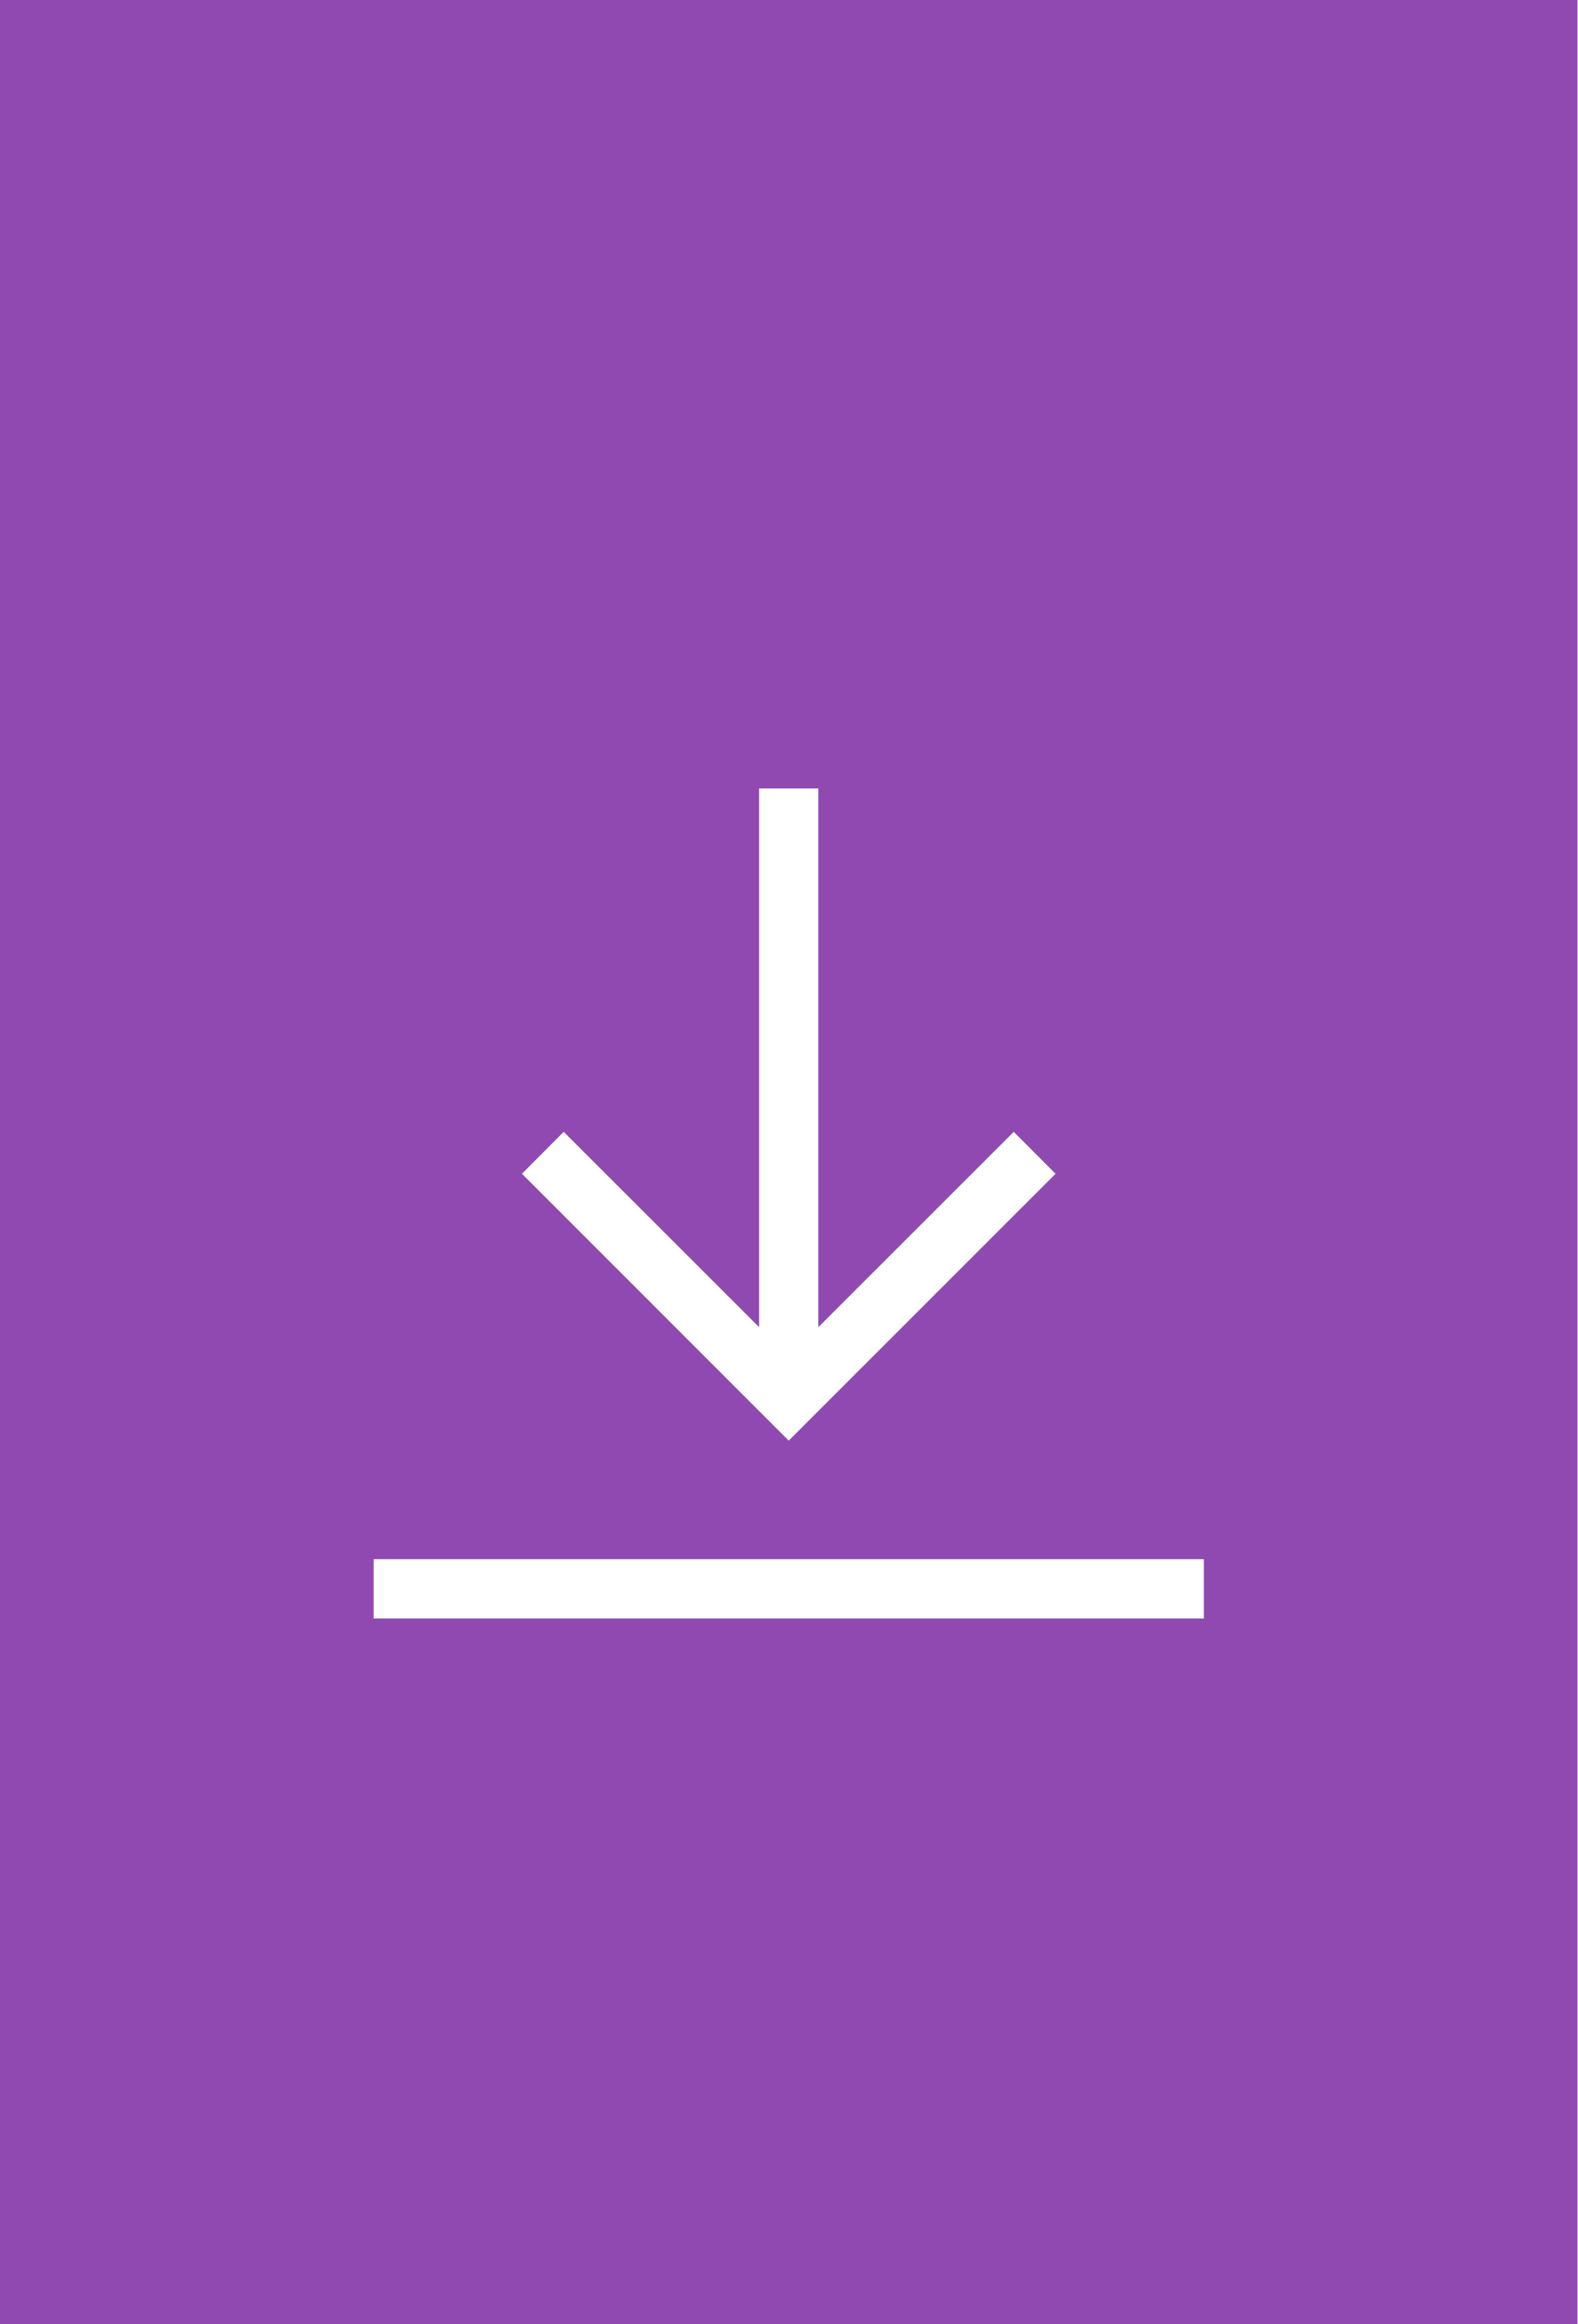
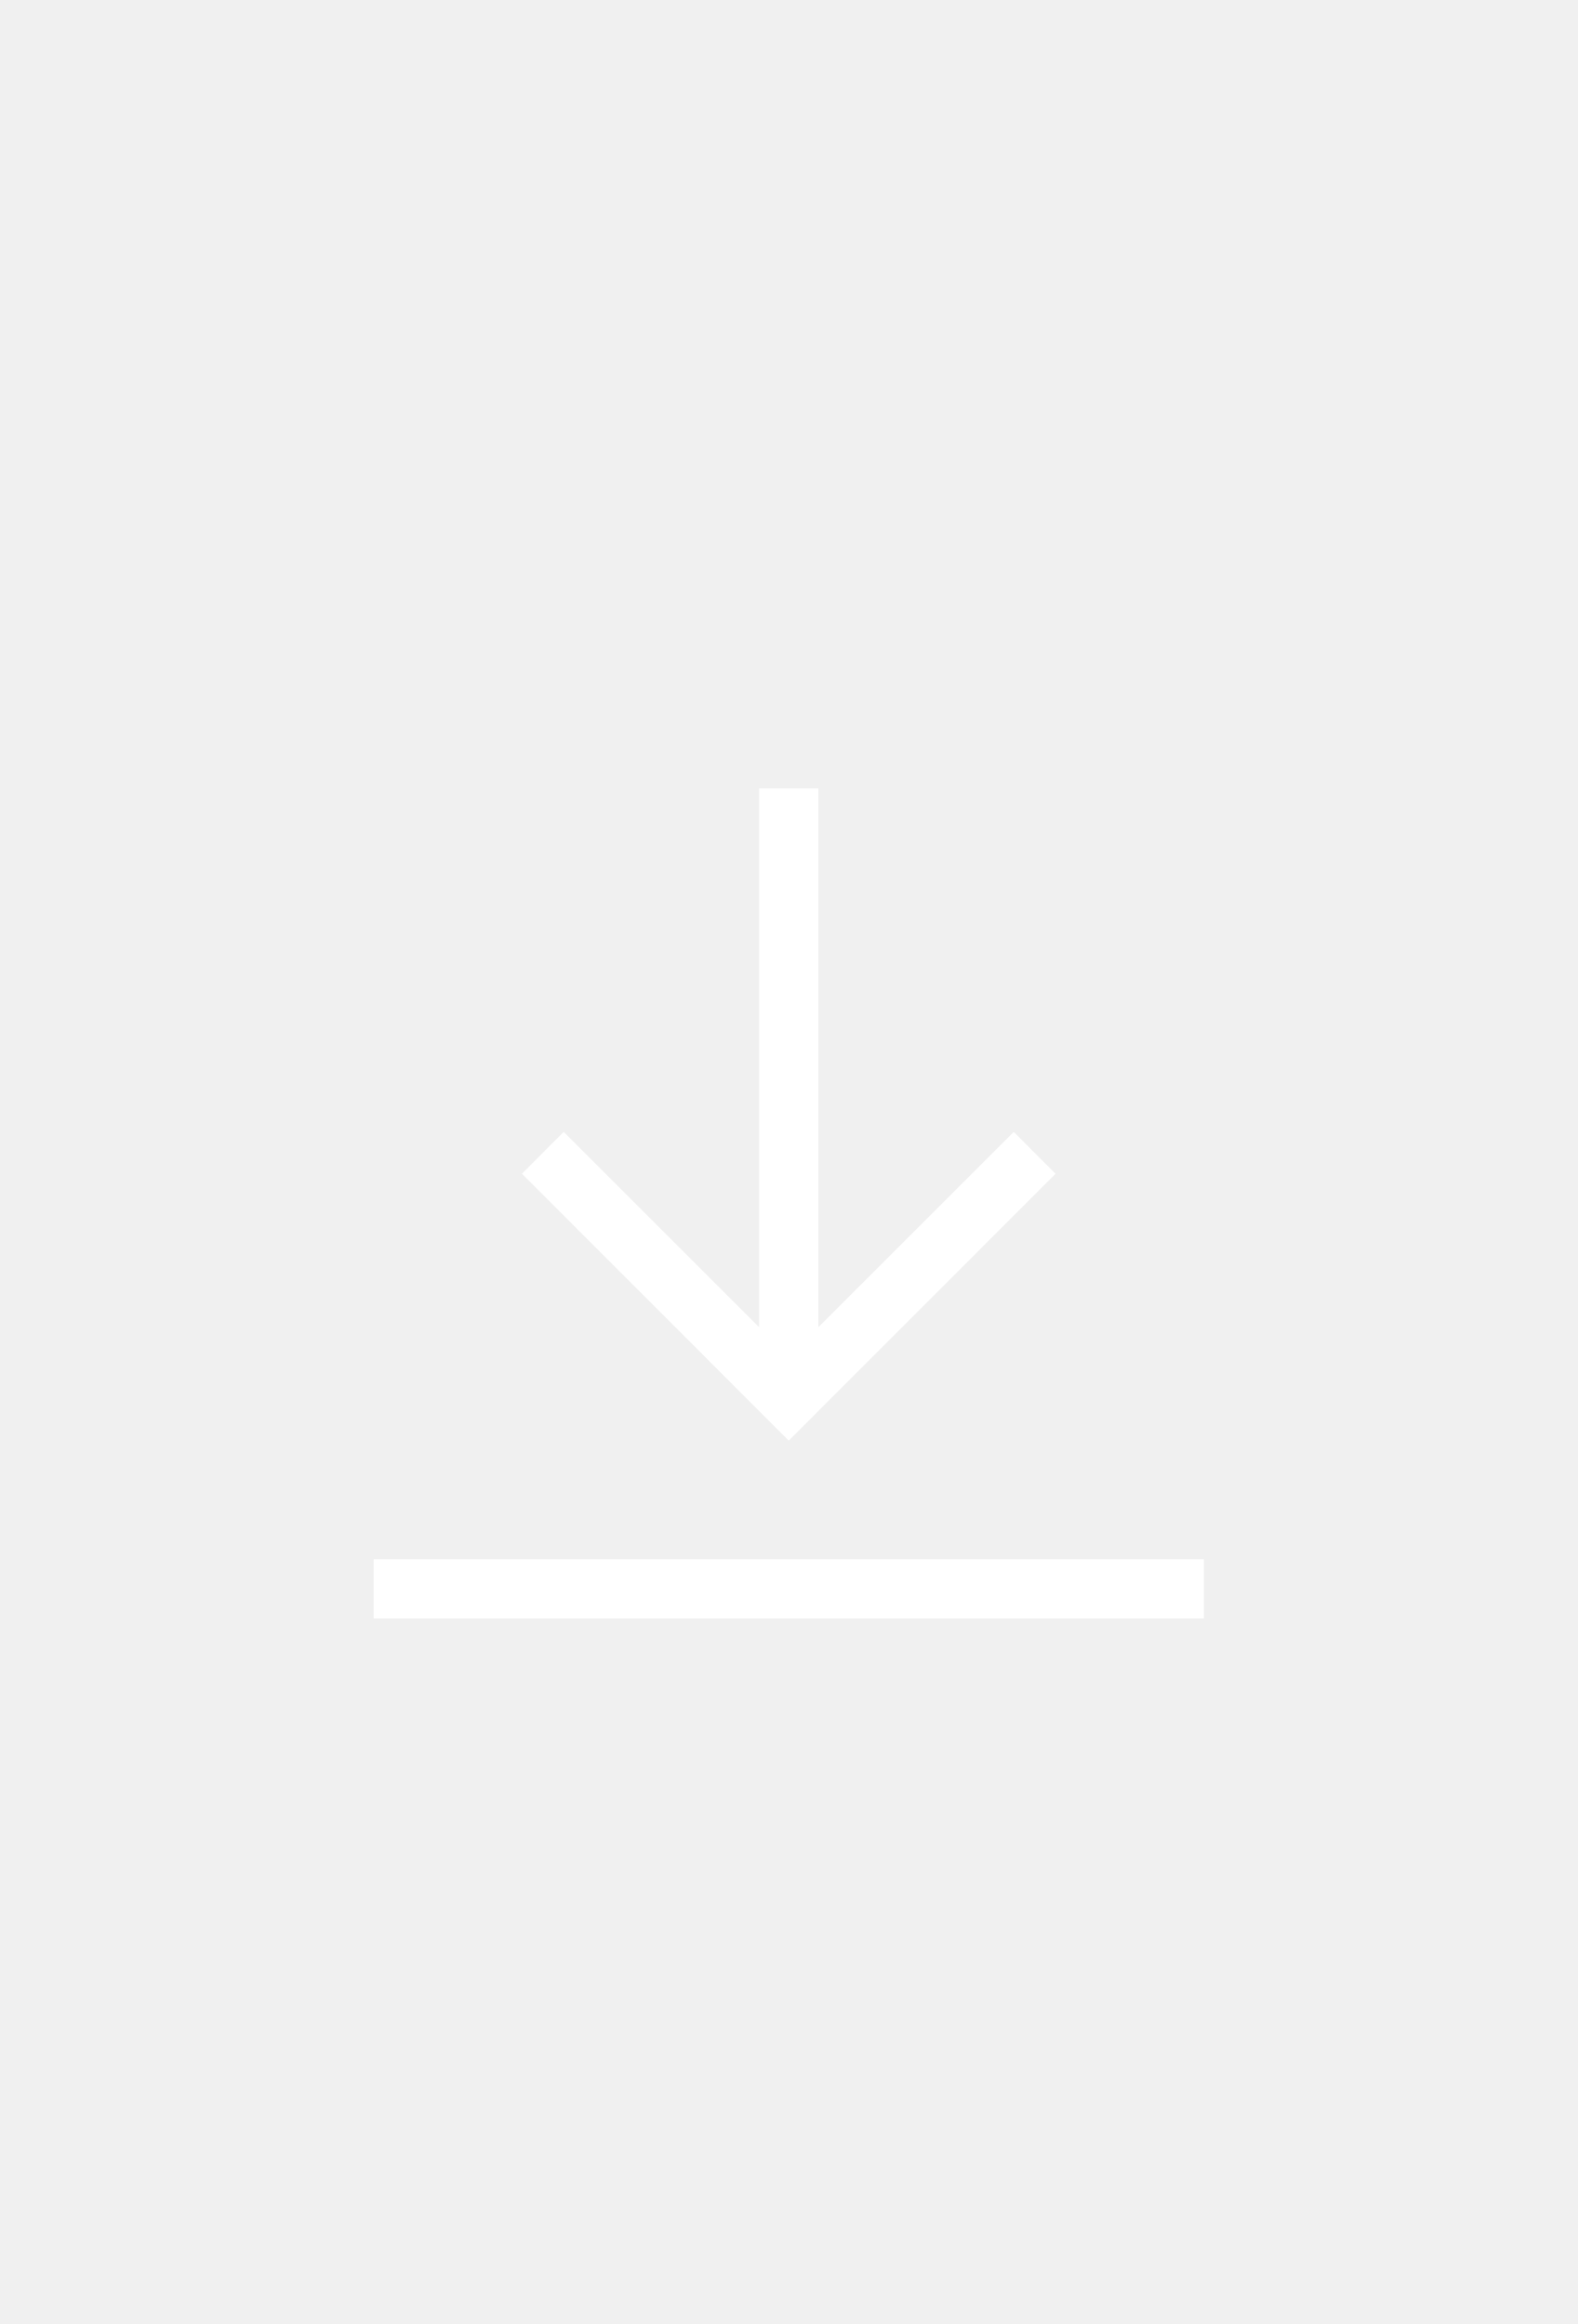
<svg xmlns="http://www.w3.org/2000/svg" width="38" height="56" viewBox="0 0 38 56" fill="none">
-   <rect width="38" height="56" fill="#8F49B1" />
+   <rect width="38" height="56" />
  <path d="M9 37.571H29V39H9V37.571Z" fill="white" />
  <path d="M25.427 28.284L24.42 27.274L19.714 31.98V19H18.286V31.98L13.579 27.273L12.574 28.283L19 34.714L25.427 28.284Z" fill="white" />
</svg>
